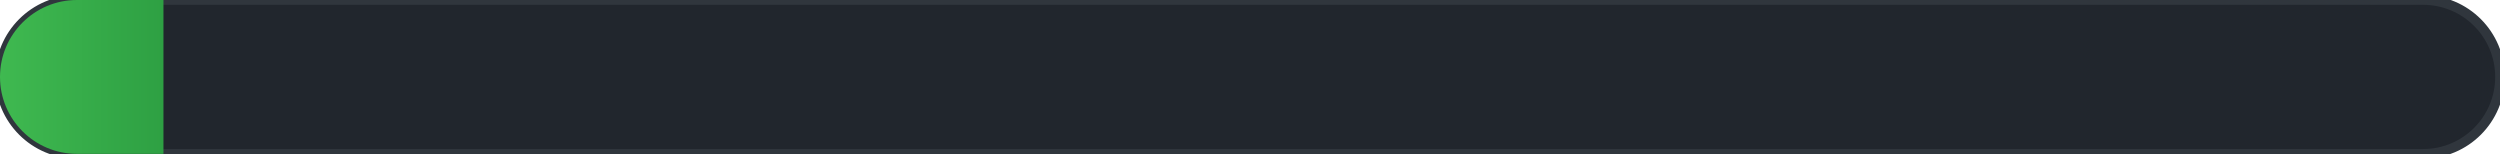
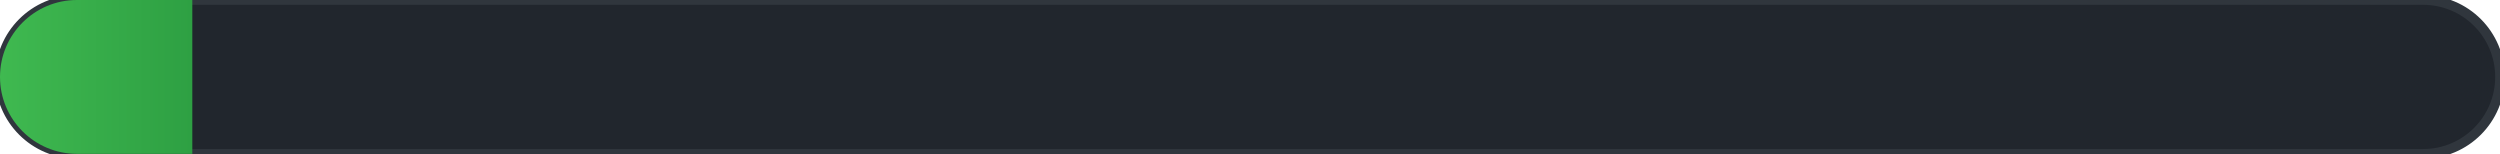
<svg xmlns="http://www.w3.org/2000/svg" width="260" height="16" viewBox="0 0 260 16">
  <defs>
    <linearGradient id="bar-grad" x1="0" y1="0" x2="1" y2="0">
      <stop offset="0%" stop-color="#3fb950" />
      <stop offset="100%" stop-color="#2ea043" />
    </linearGradient>
    <clipPath id="bar-clip">
      <rect width="260" height="16" rx="8" />
    </clipPath>
  </defs>
  <rect width="260" height="16" rx="8" fill="#21262d" stroke="#30363d" stroke-width="1" />
-   <rect width="17" height="16" fill="url(#bar-grad)" clip-path="url(#bar-clip)" />
+   <rect width="20" height="16" fill="url(#bar-grad)" clip-path="url(#bar-clip)" />
</svg>
